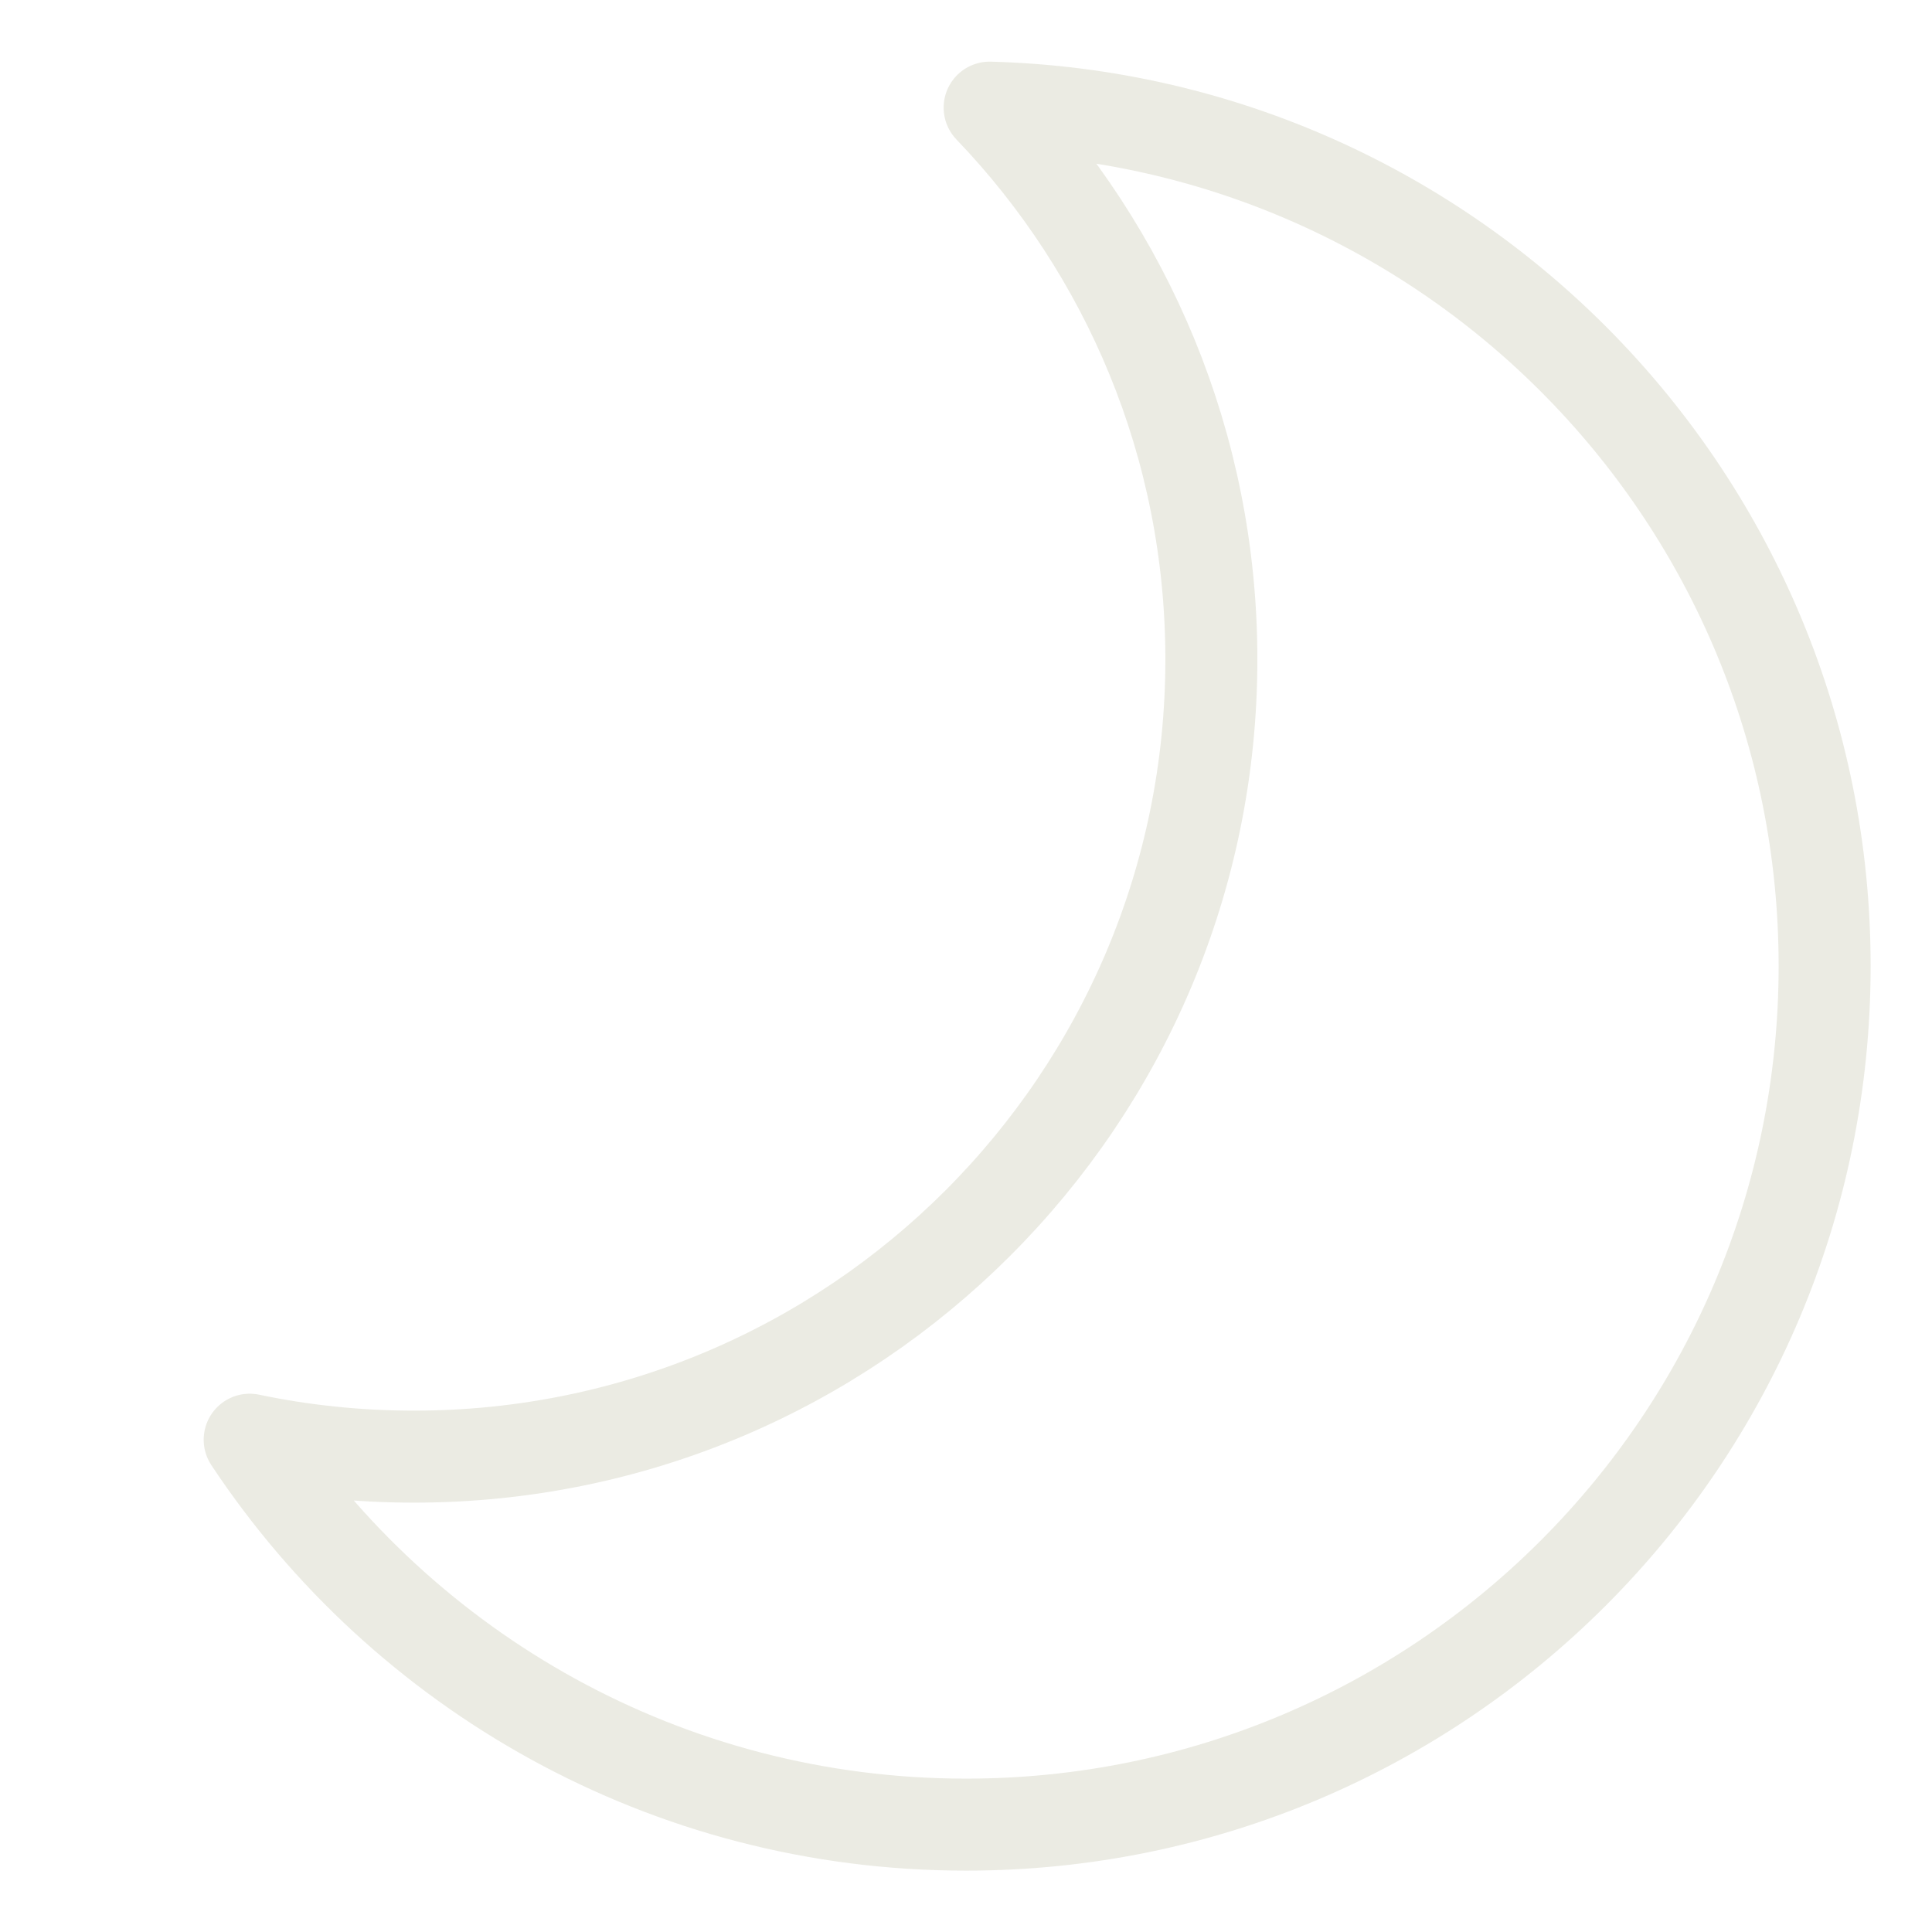
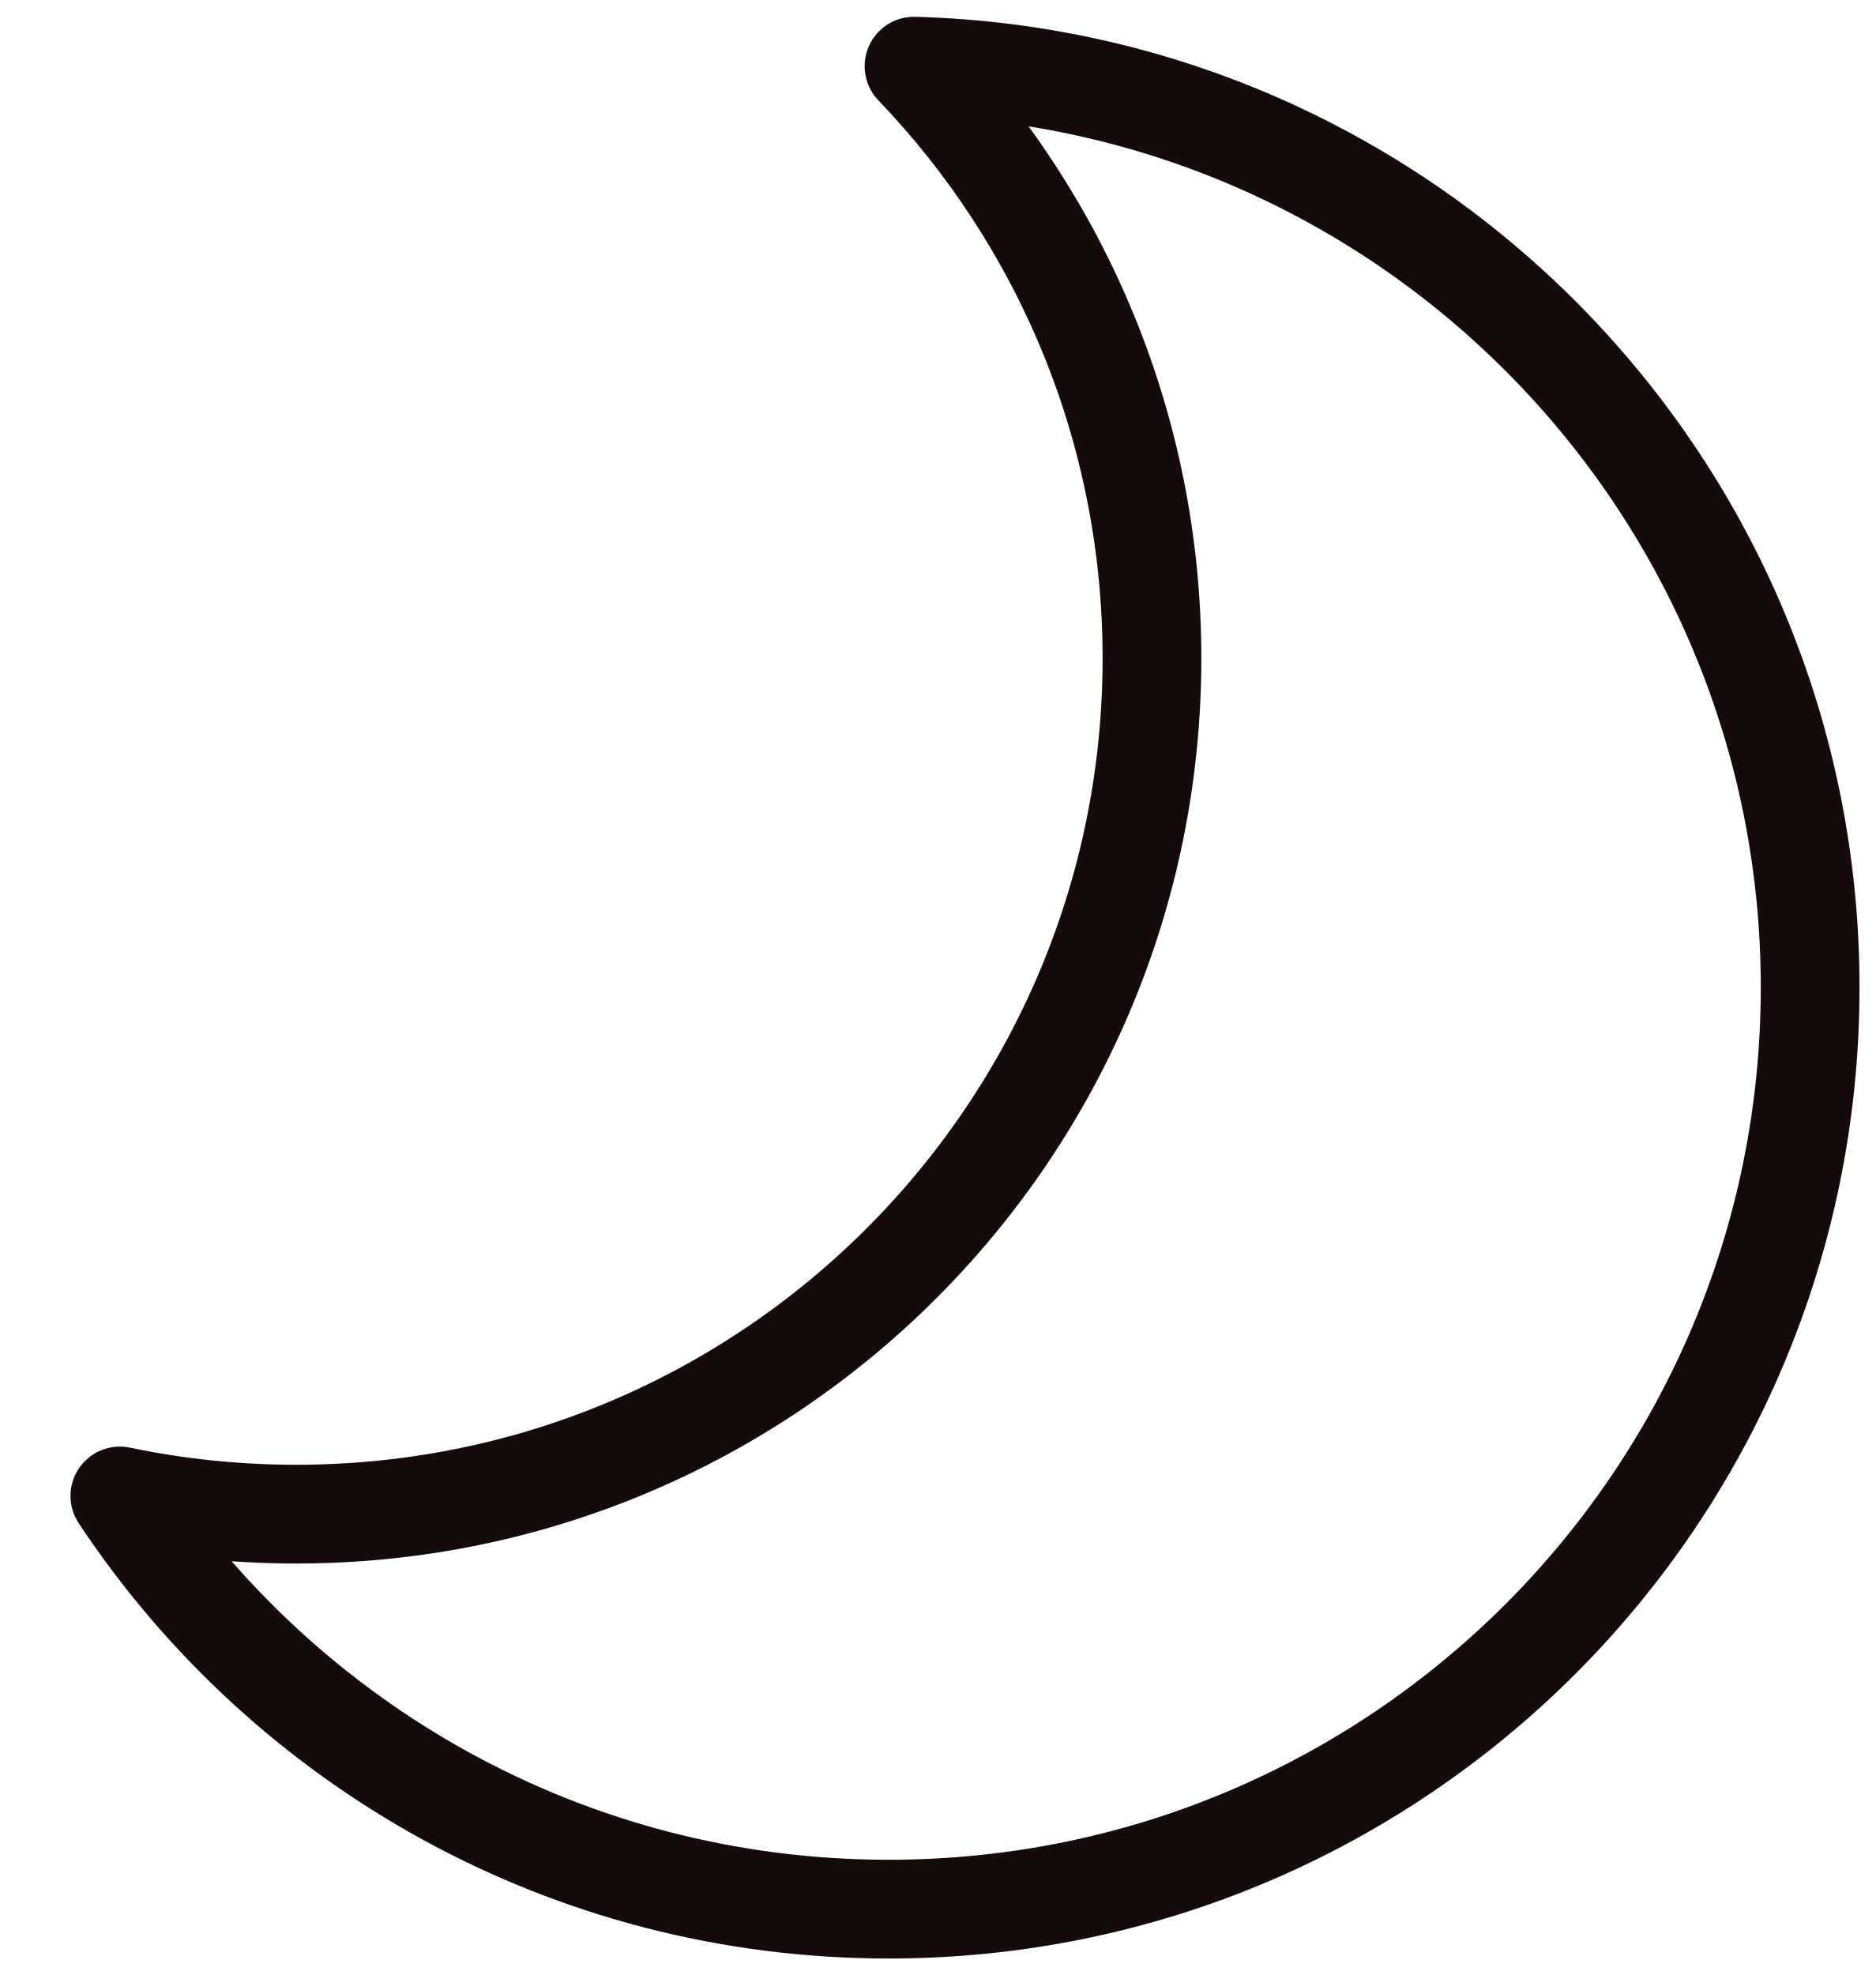
- <svg xmlns="http://www.w3.org/2000/svg" width="21" height="21" viewBox="0 0 21 21" fill="none">
-   <path d="M2.714 15.649C3.291 15.77 3.888 15.833 4.5 15.833C9.287 15.833 13.167 11.953 13.167 7.167C13.167 4.84 12.25 2.727 10.757 1.17C15.793 1.306 19.833 5.431 19.833 10.5C19.833 15.655 15.655 19.833 10.5 19.833C7.248 19.833 4.385 18.171 2.714 15.649Z" stroke="#EBEBE3" stroke-linejoin="round" />
+ <svg xmlns="http://www.w3.org/2000/svg" width="19" height="20" viewBox="0 0 19 20" fill="none">
+   <path d="M1.214 15.149C1.791 15.27 2.388 15.333 3 15.333C7.787 15.333 11.667 11.453 11.667 6.667C11.667 4.34 10.75 2.227 9.257 0.67C14.293 0.806 18.333 4.931 18.333 10C18.333 15.155 14.155 19.333 9 19.333C5.748 19.333 2.885 17.671 1.214 15.149Z" stroke="#150B0A" stroke-linejoin="round" />
</svg>
